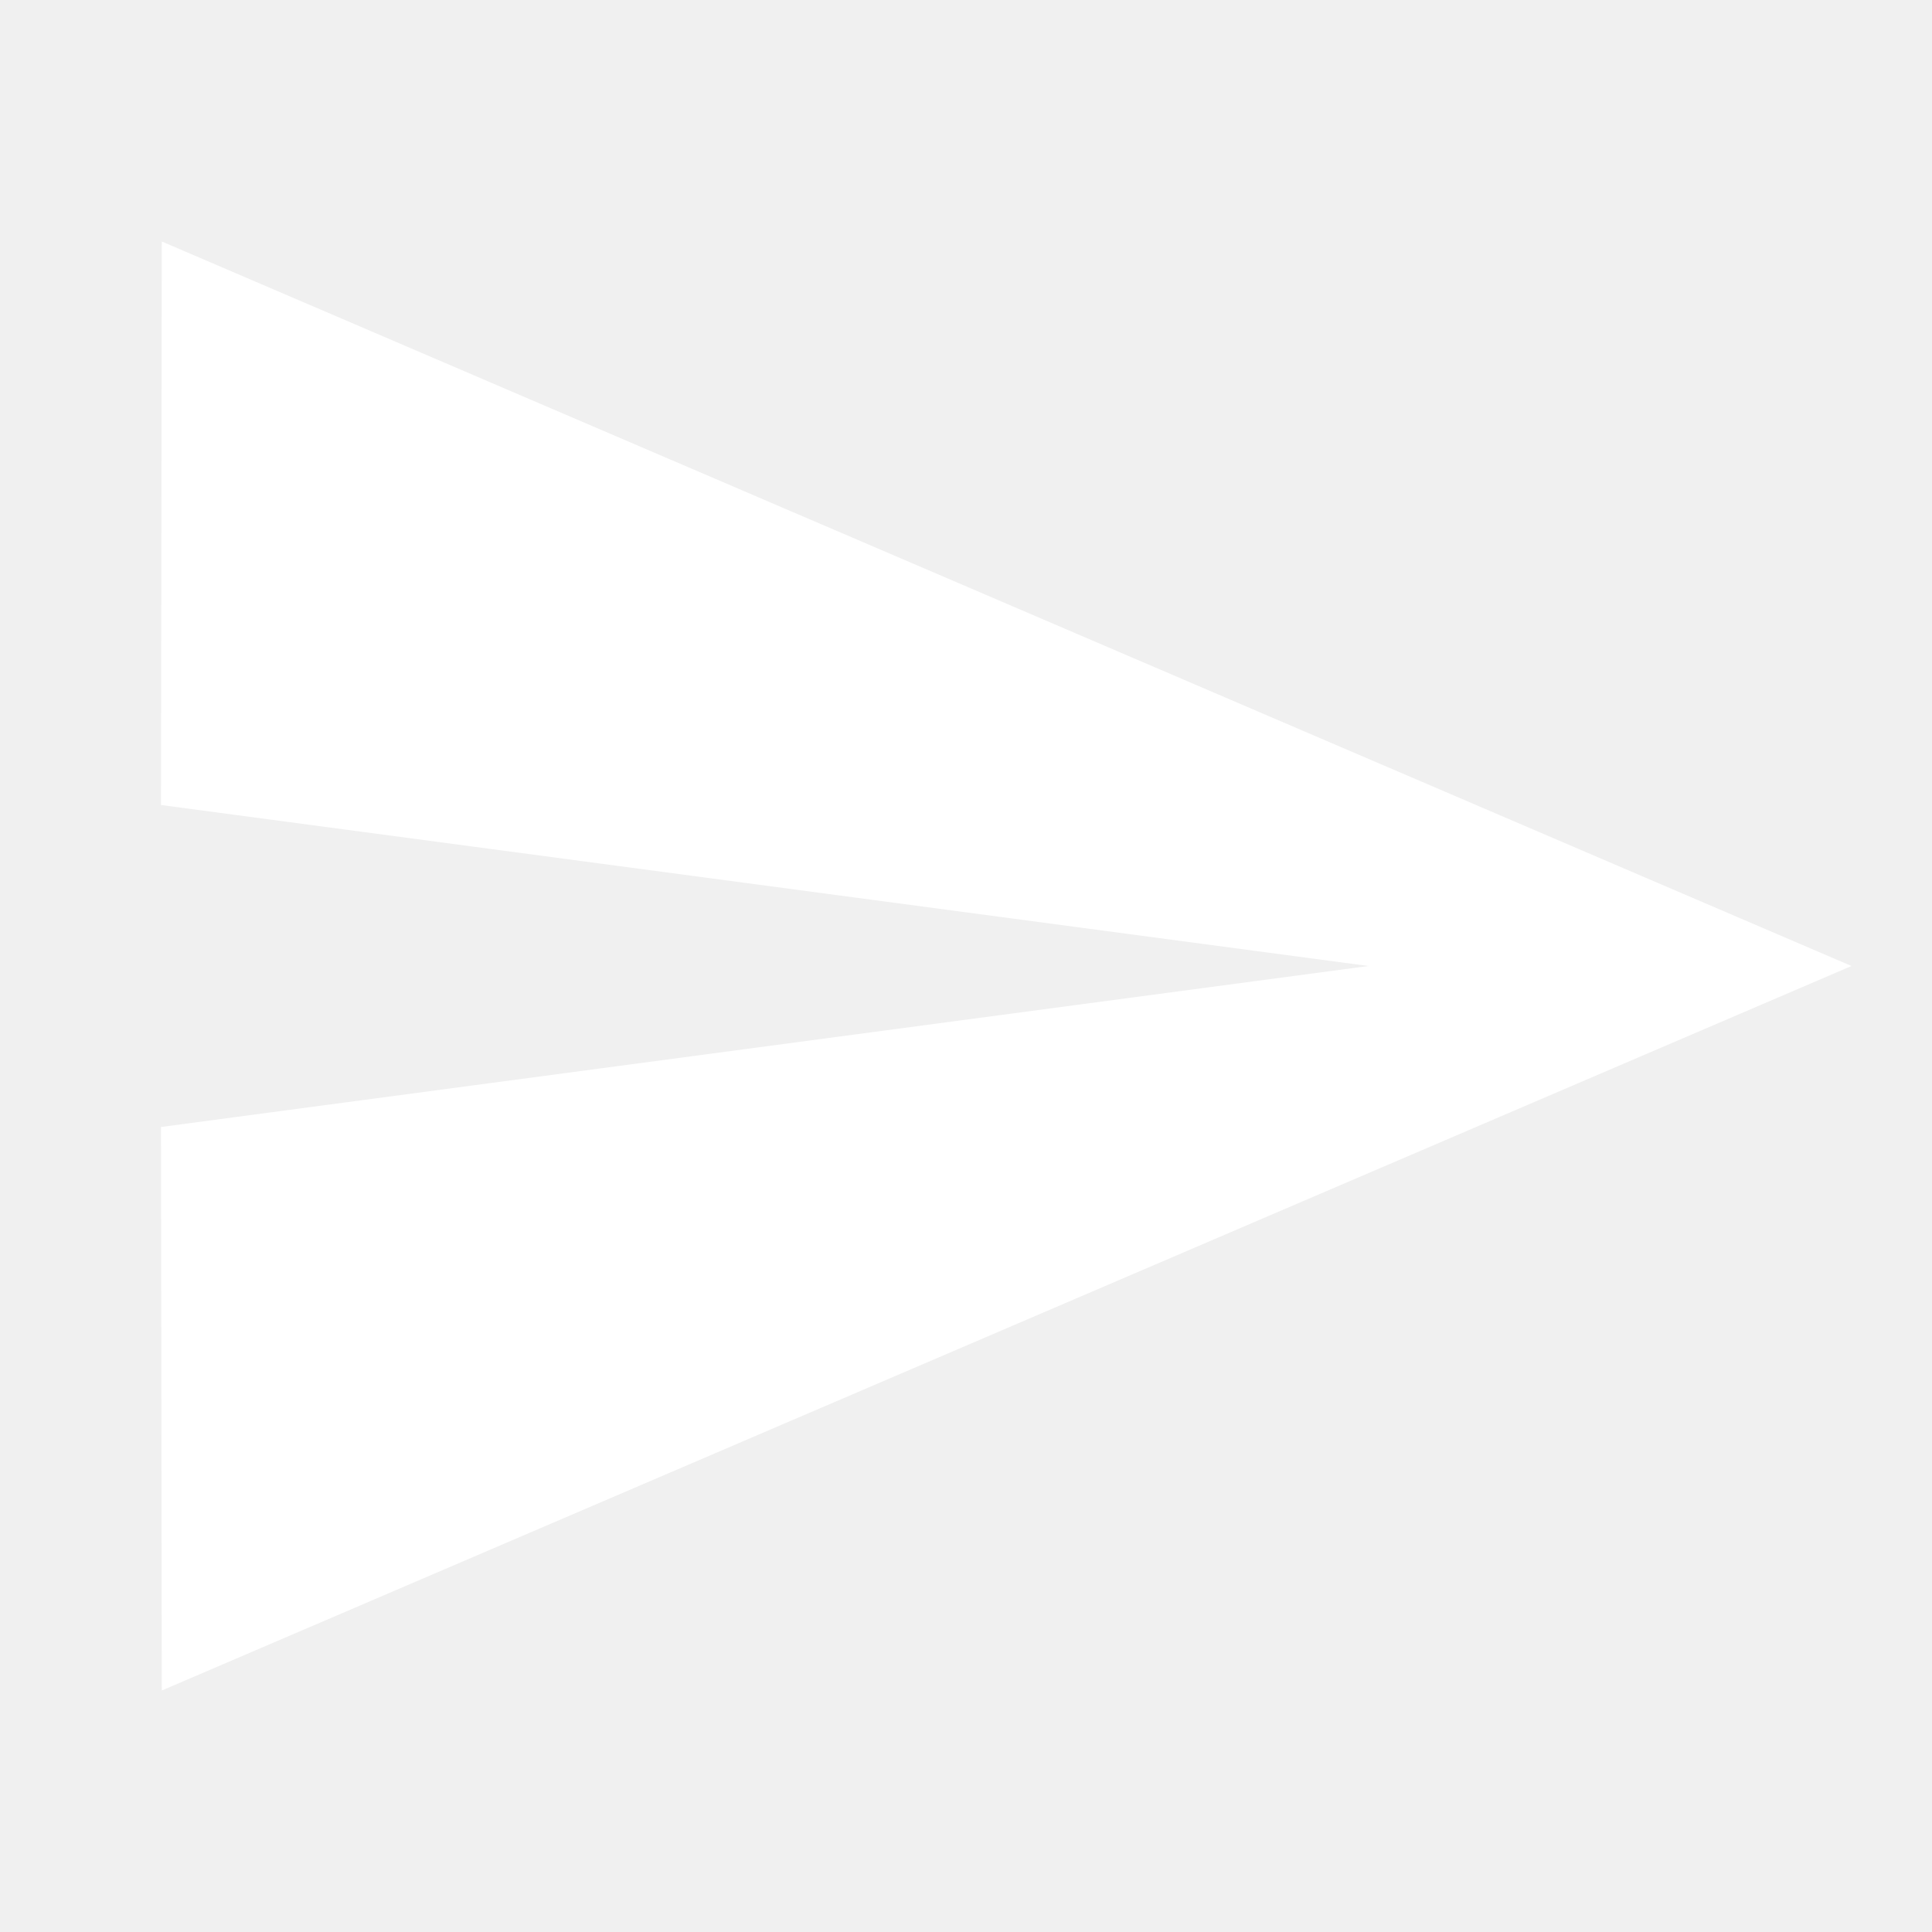
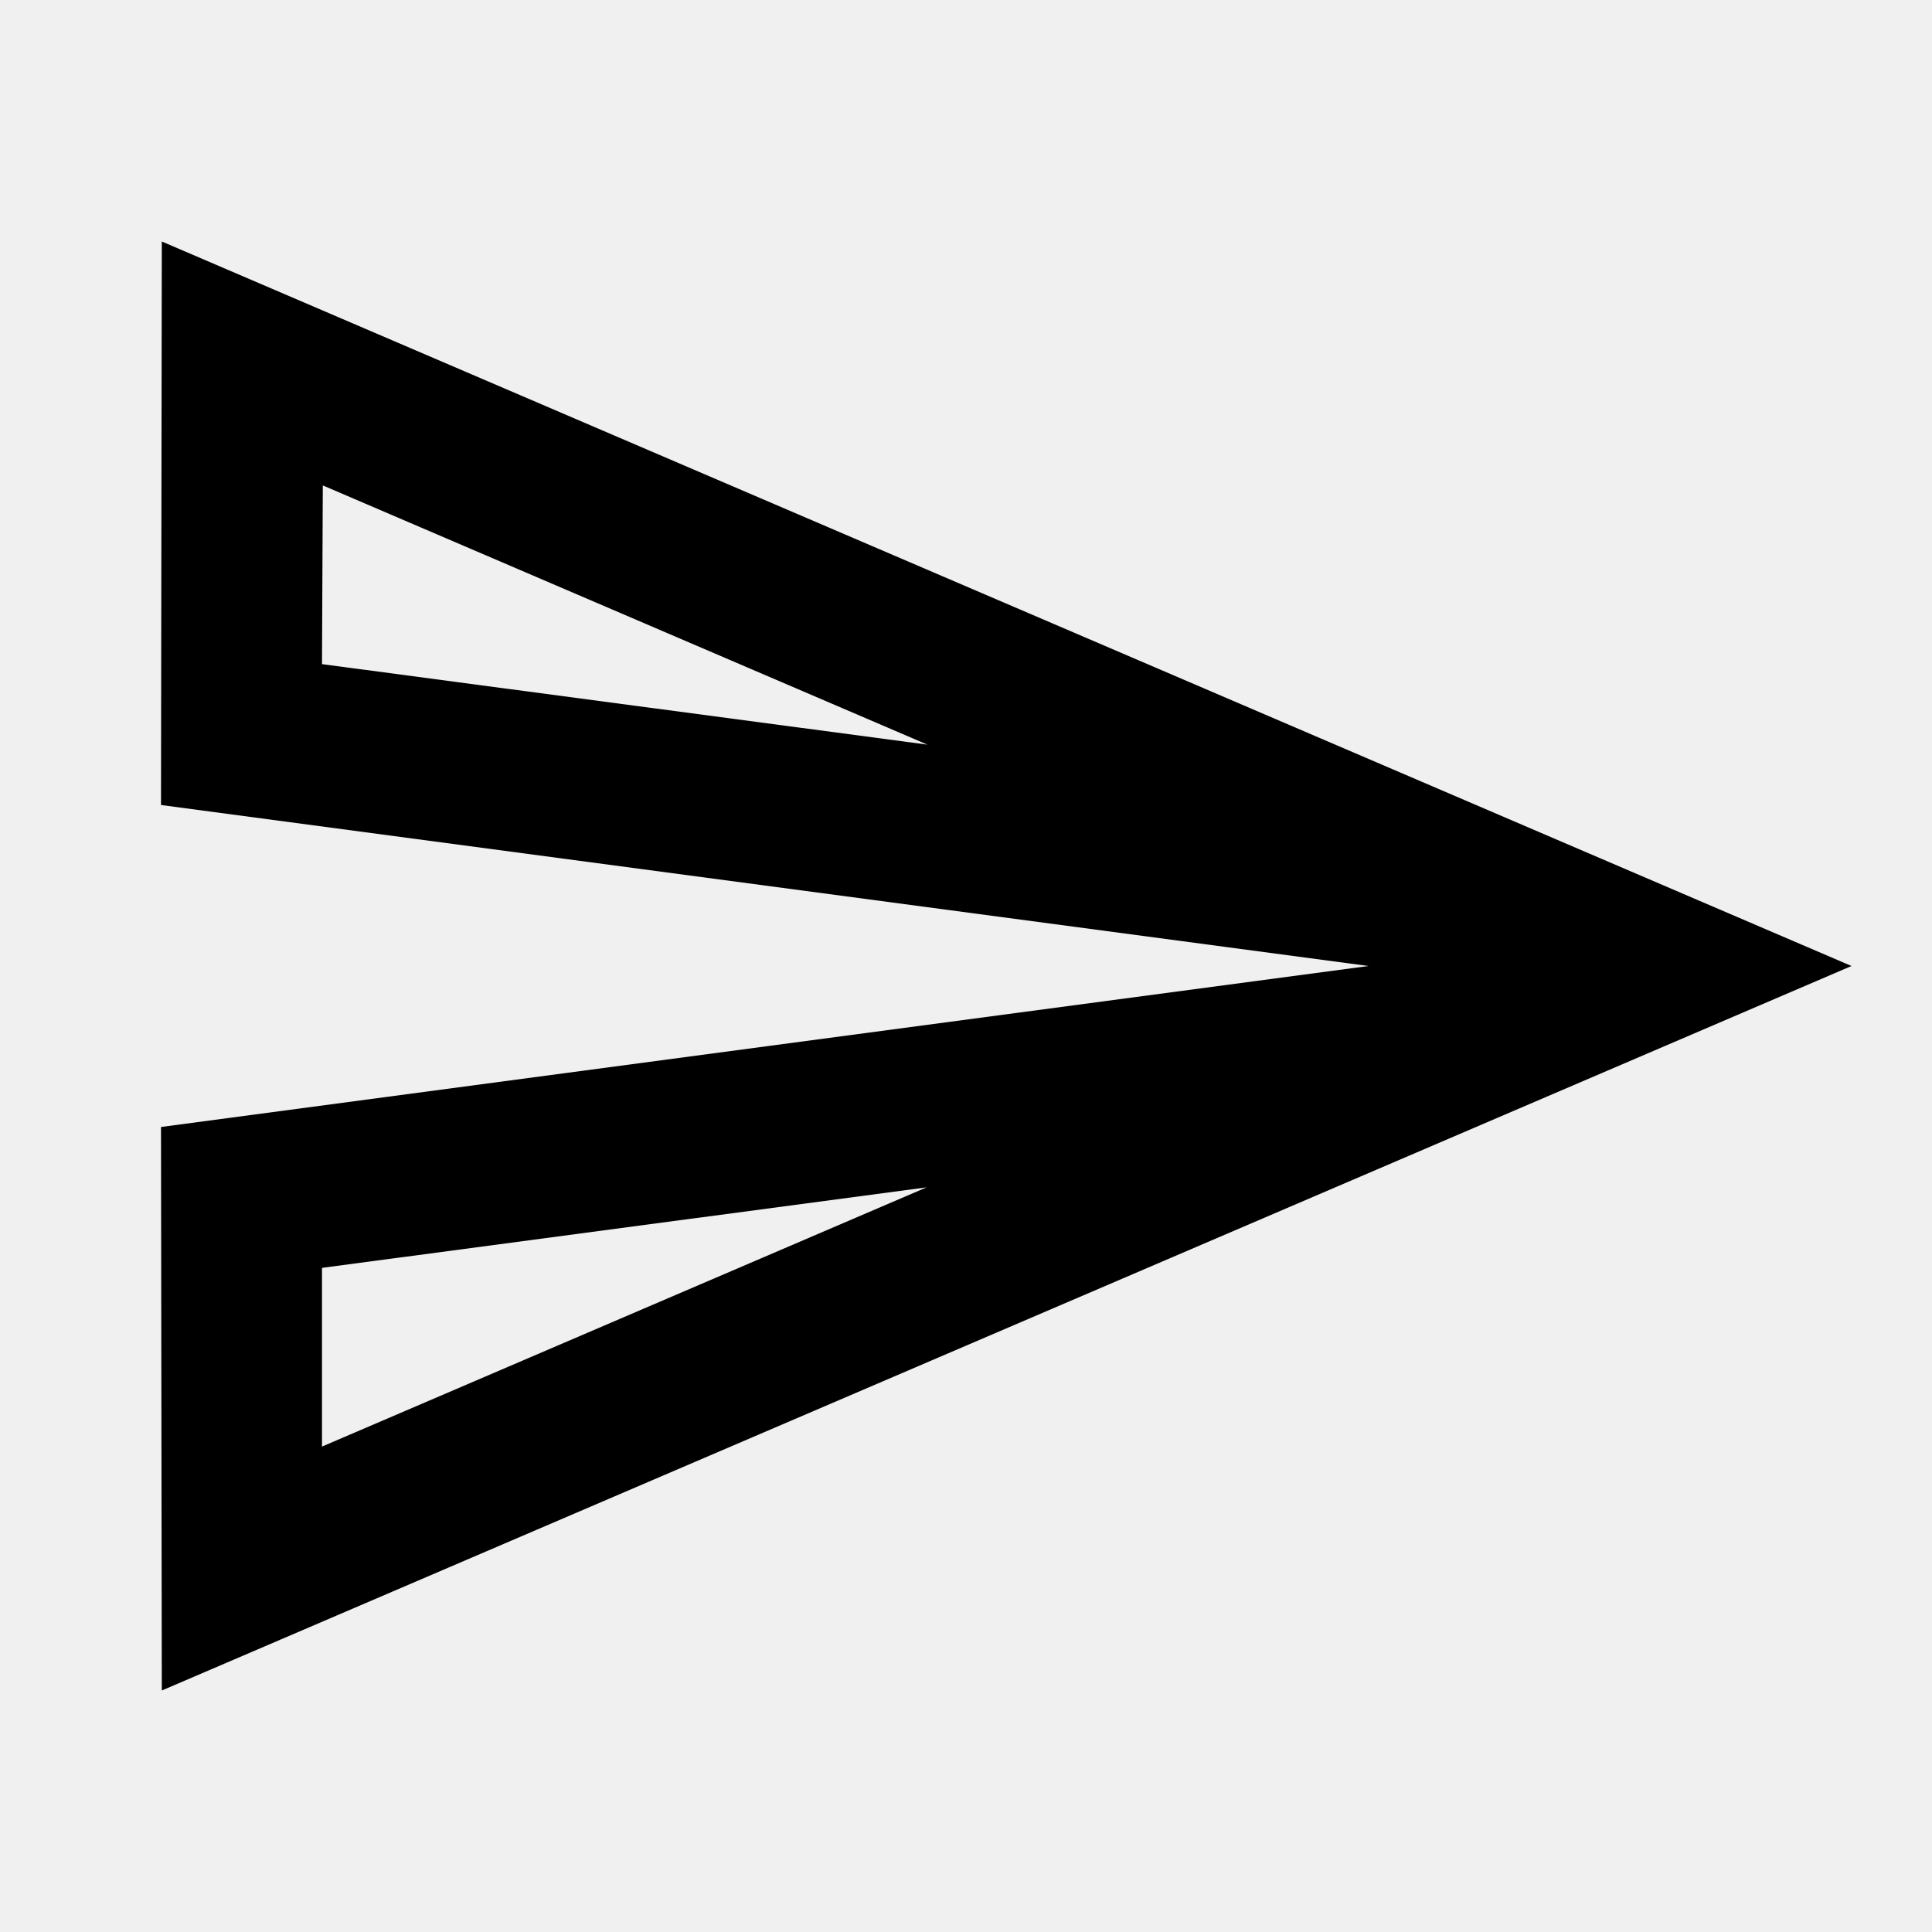
- <svg xmlns="http://www.w3.org/2000/svg" height="24px" viewBox="0 0 24 24" width="24px" fill="#FFFFFF">
-   <path d="M0 0h24v24H0z" fill="none" />
-   <path d="M2.01 21L23 12 2.01 3 2 10l15 2-15 2z" />
+ <svg xmlns="http://www.w3.org/2000/svg" height="24px" viewBox="0 0 24 24" width="24px" fill="#000000">
+   <path d="M0 0h24v24H0V0z" fill="none" />
+   <path d="M4.01 6.03l7.51 3.22-7.52-1 .01-2.22m7.5 8.72L4 17.97v-2.22l7.51-1M2.01 3L2 10l15 2-15 2 .01 7L23 12 2.01 3z" />
</svg>
